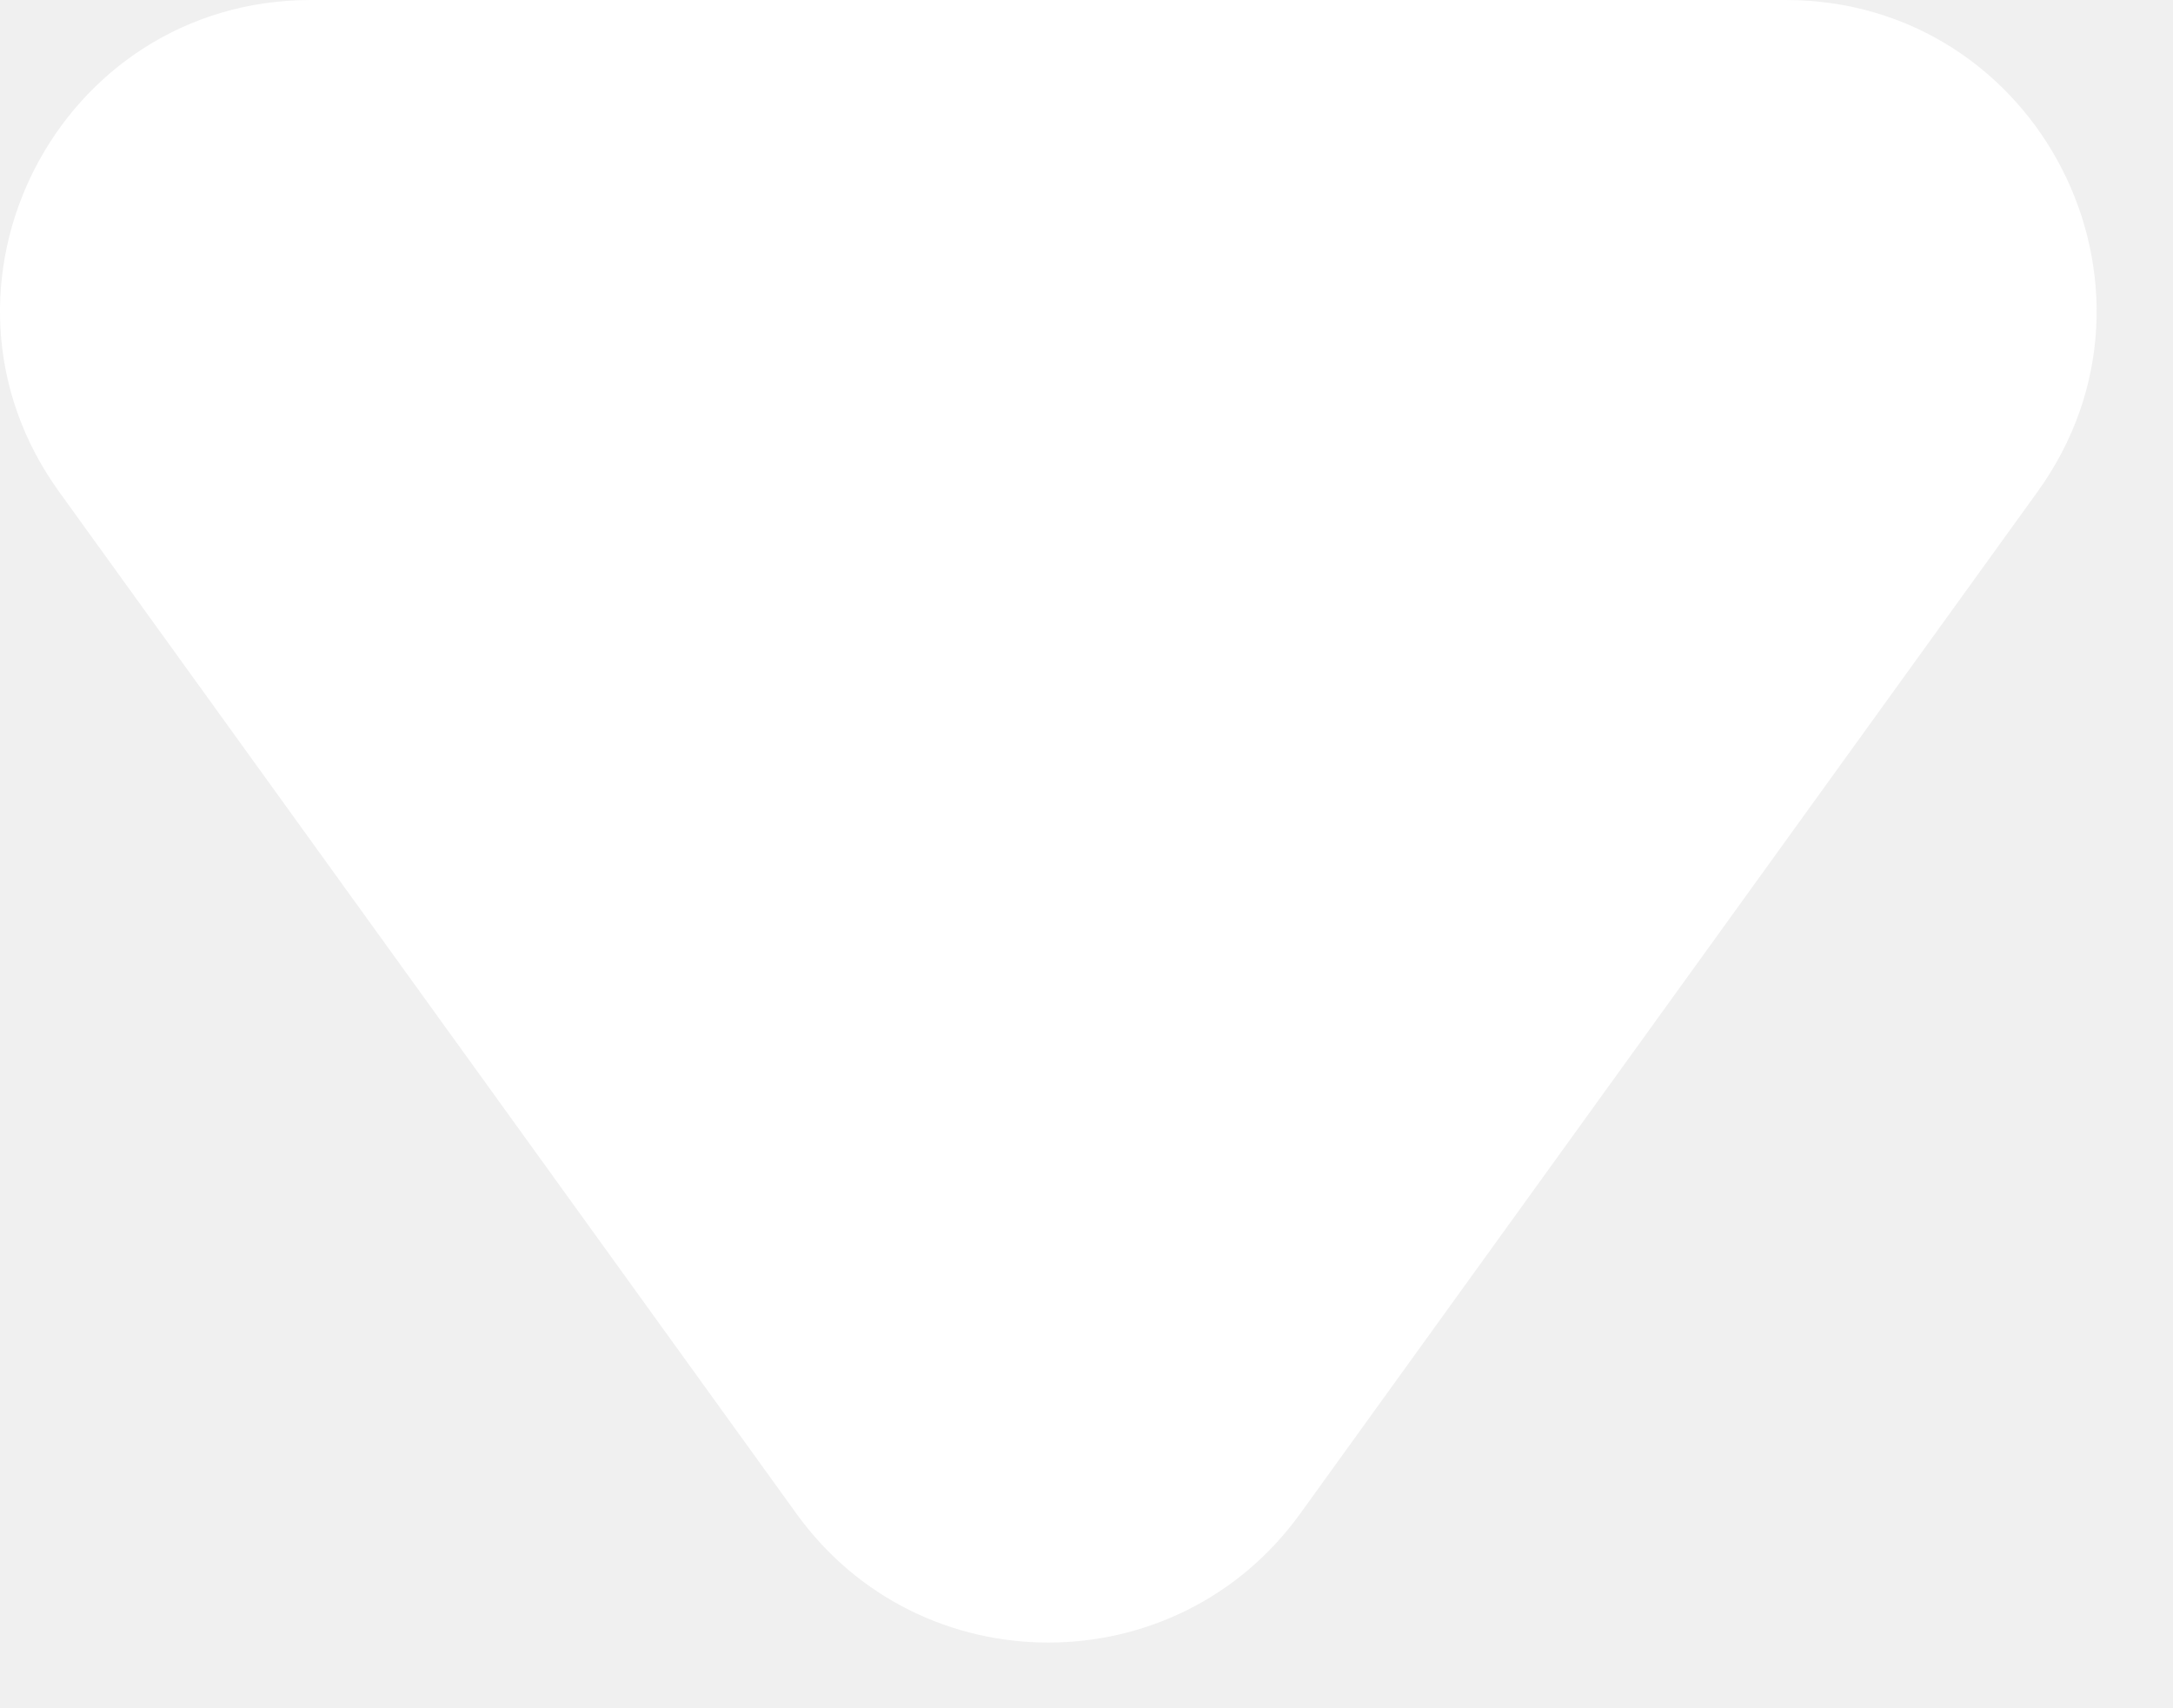
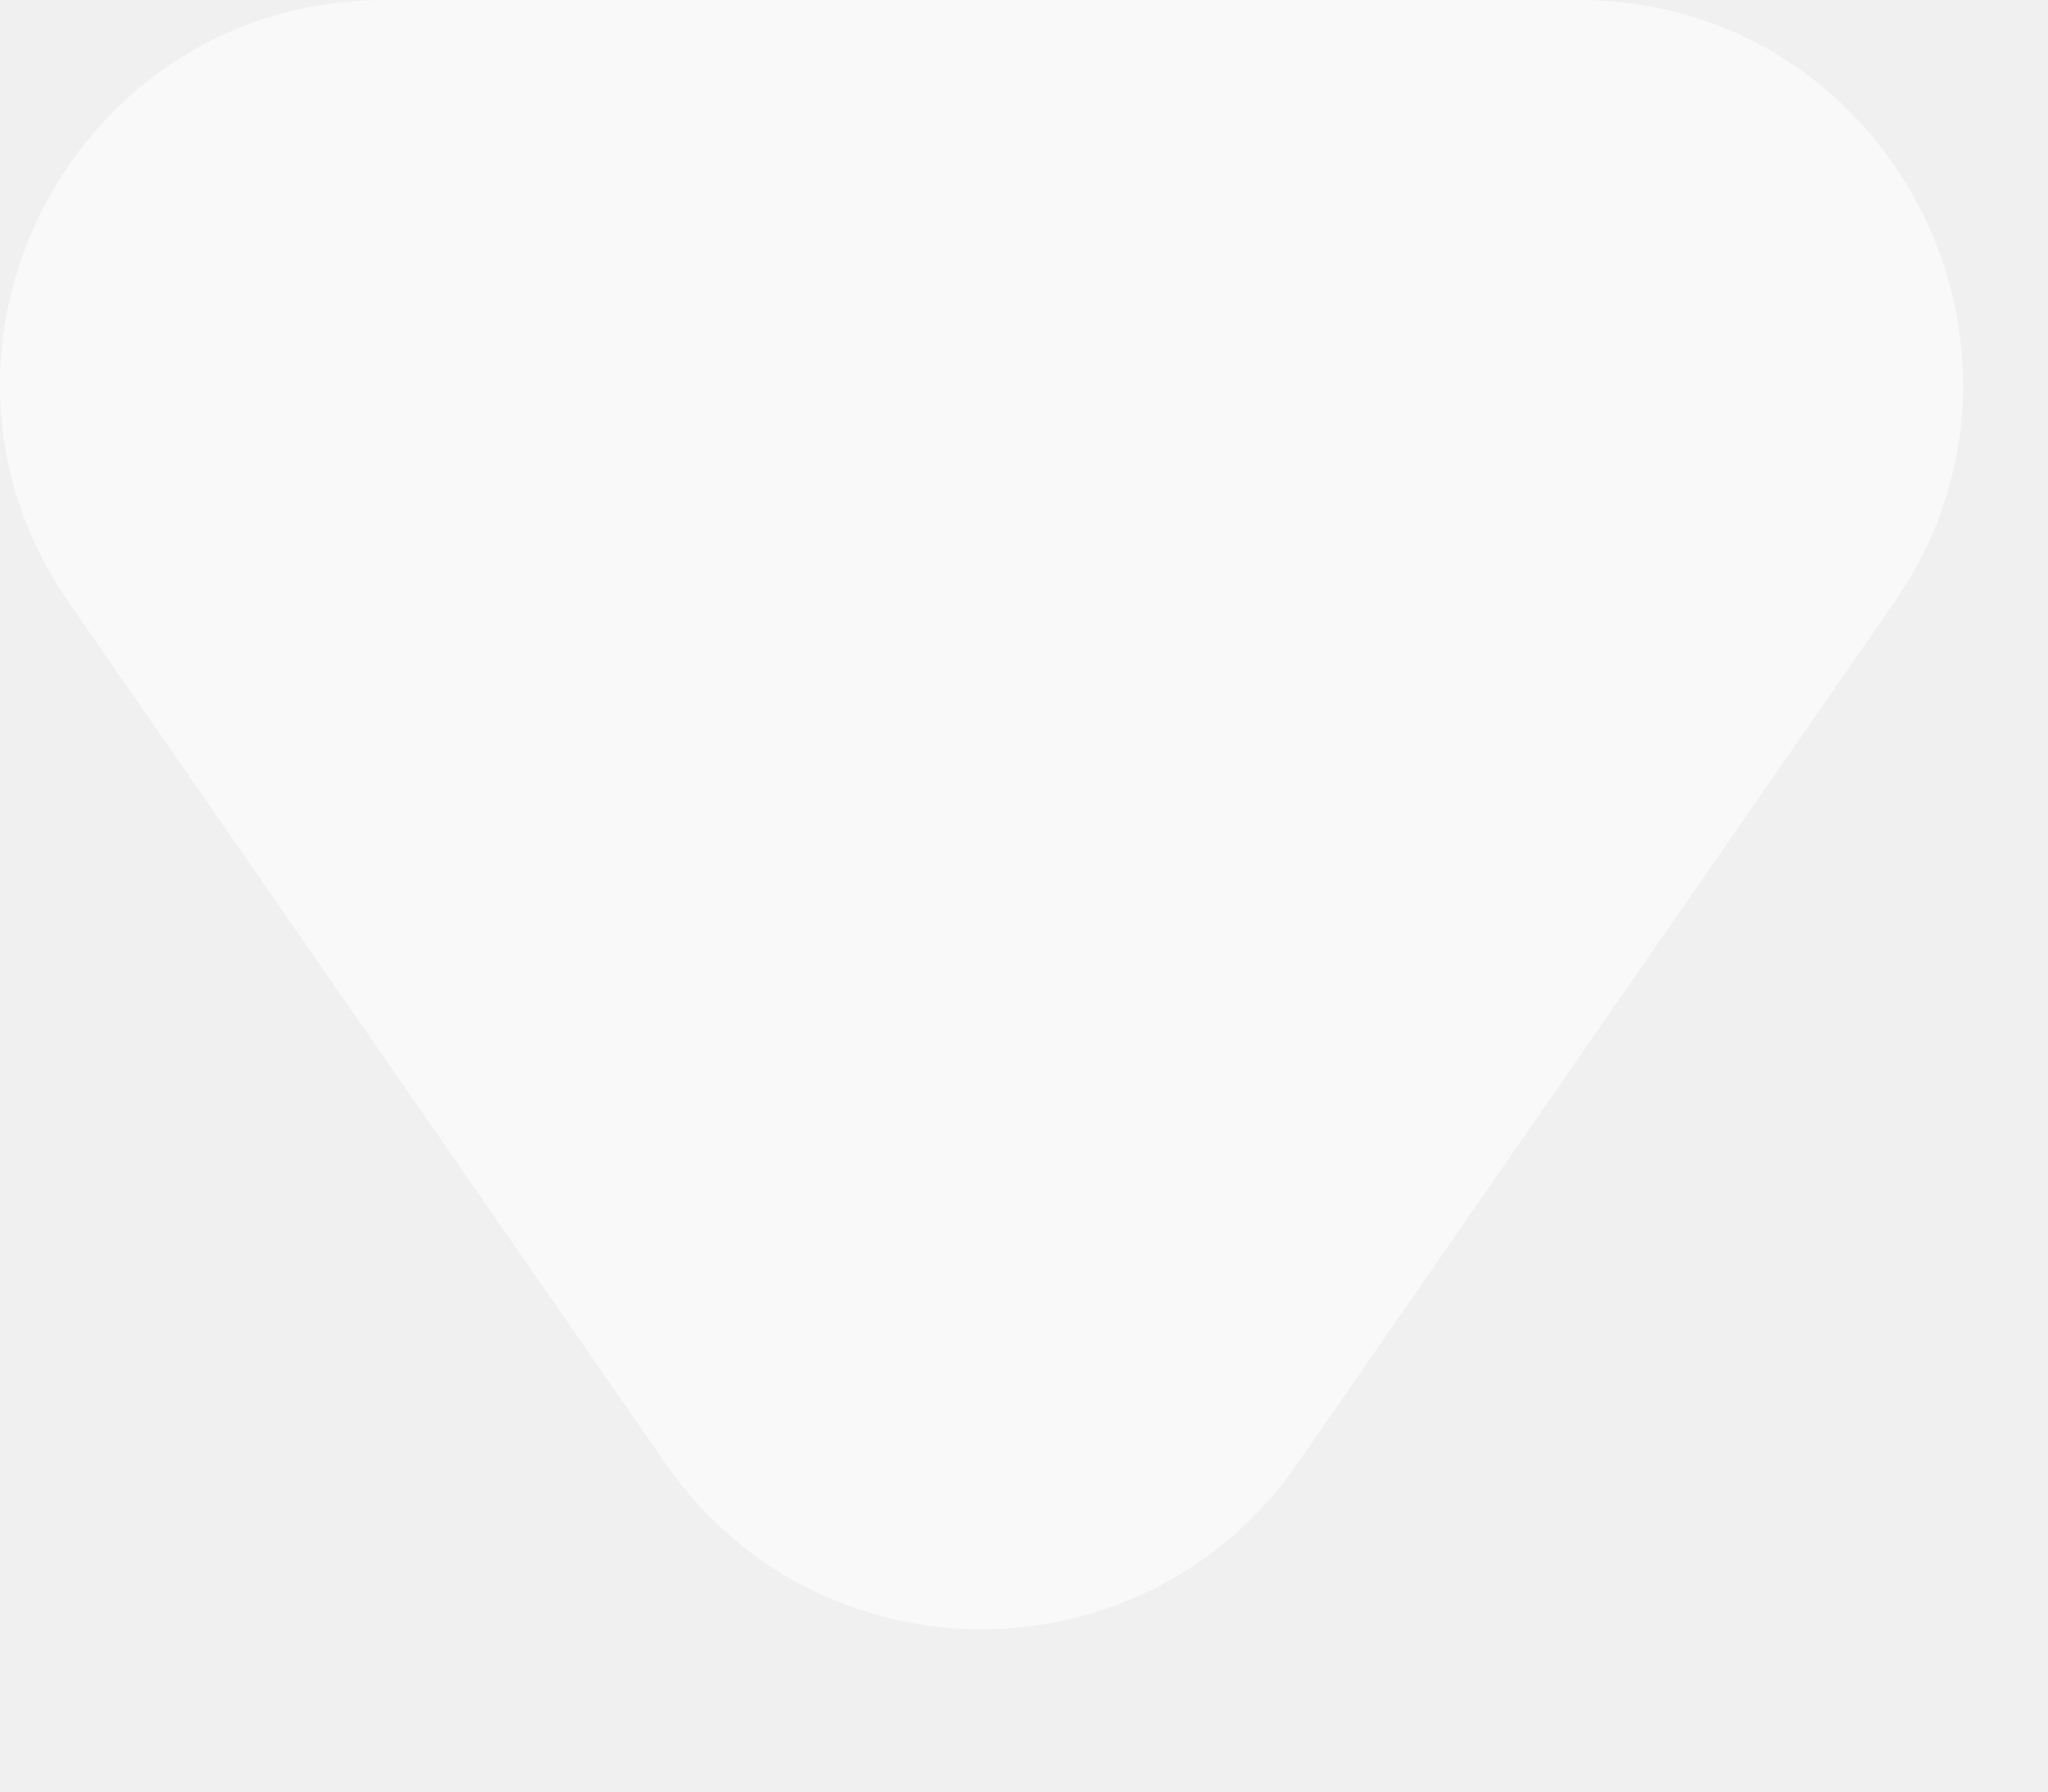
- <svg xmlns="http://www.w3.org/2000/svg" width="14" height="11" viewBox="0 0 14 11" fill="none">
-   <path d="M5.132 9.753C5.93 10.859 7.577 10.859 8.376 9.753L13.126 3.17C14.081 1.848 13.136 0 11.504 0H2.003C0.372 0 -0.573 1.848 0.382 3.17L5.132 9.753Z" fill="white" />
+ <svg xmlns="http://www.w3.org/2000/svg" width="8" height="7" viewBox="0 0 8 7" fill="none">
+   <path d="M2.601 5.72C3.198 6.581 4.47 6.581 5.067 5.72L7.399 2.354C8.088 1.359 7.376 0 6.166 0H1.502C0.292 0 -0.42 1.359 0.269 2.354L2.601 5.72Z" fill="white" fill-opacity="0.6" />
</svg>
